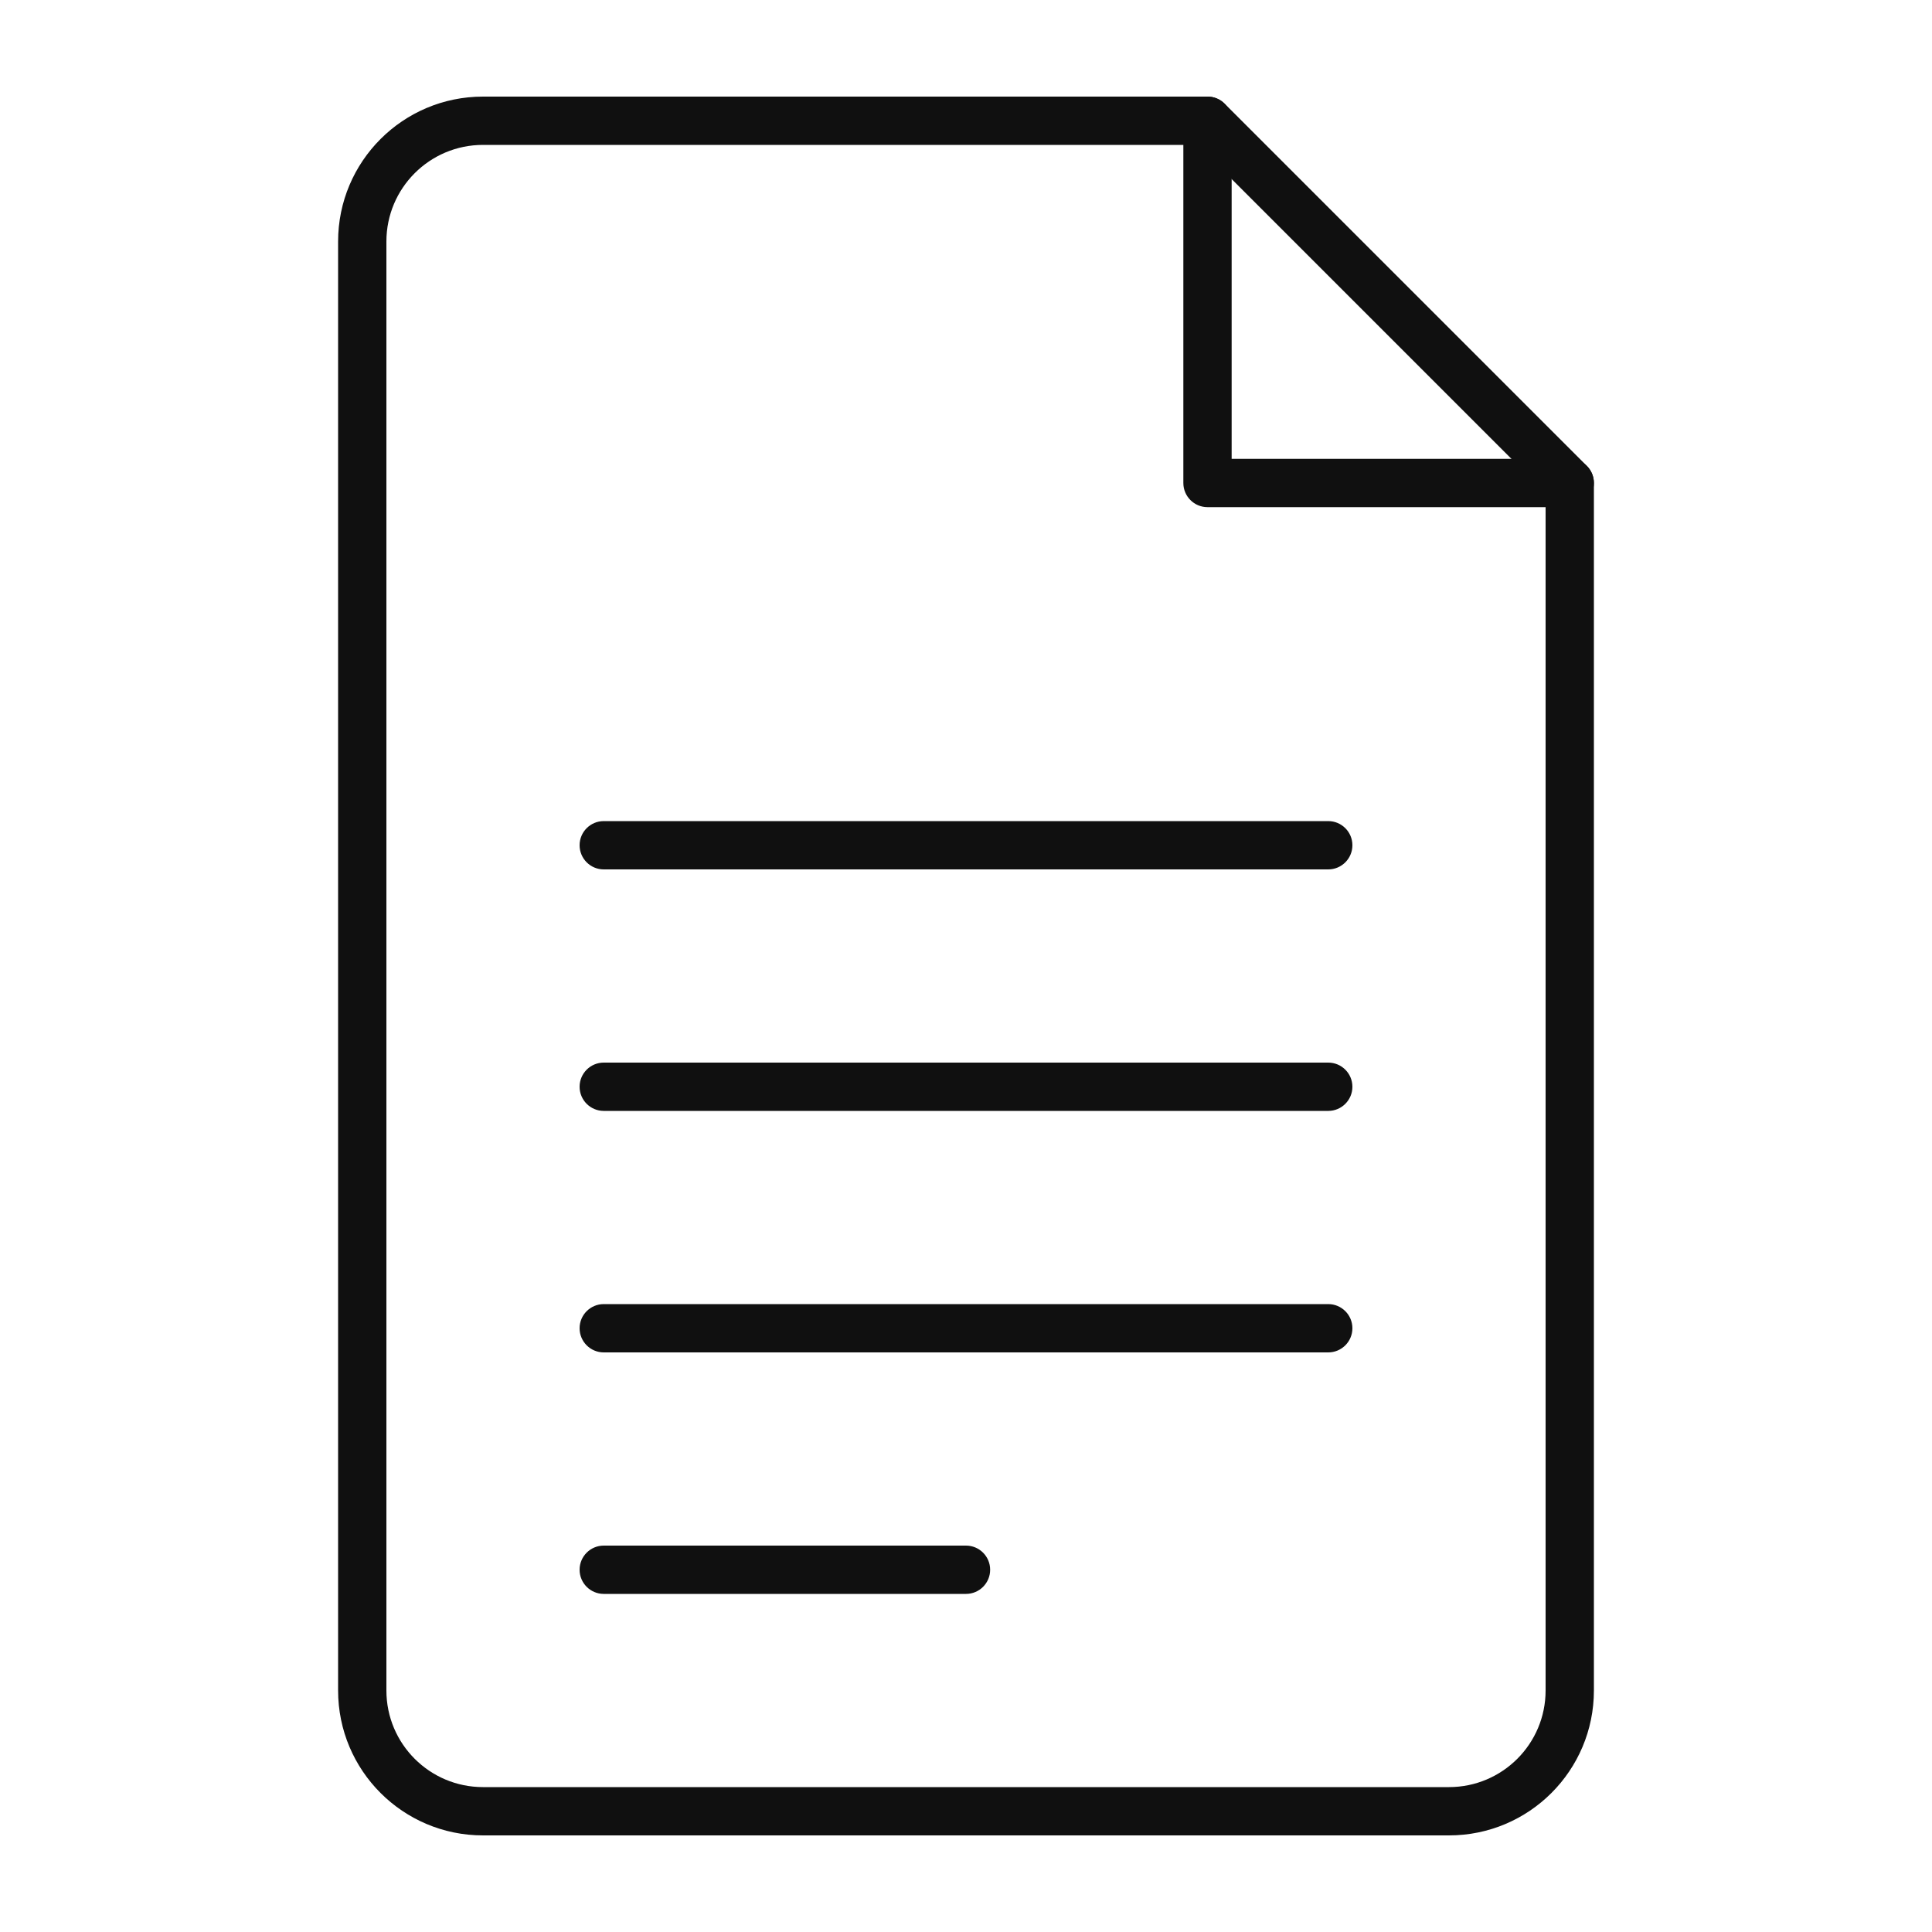
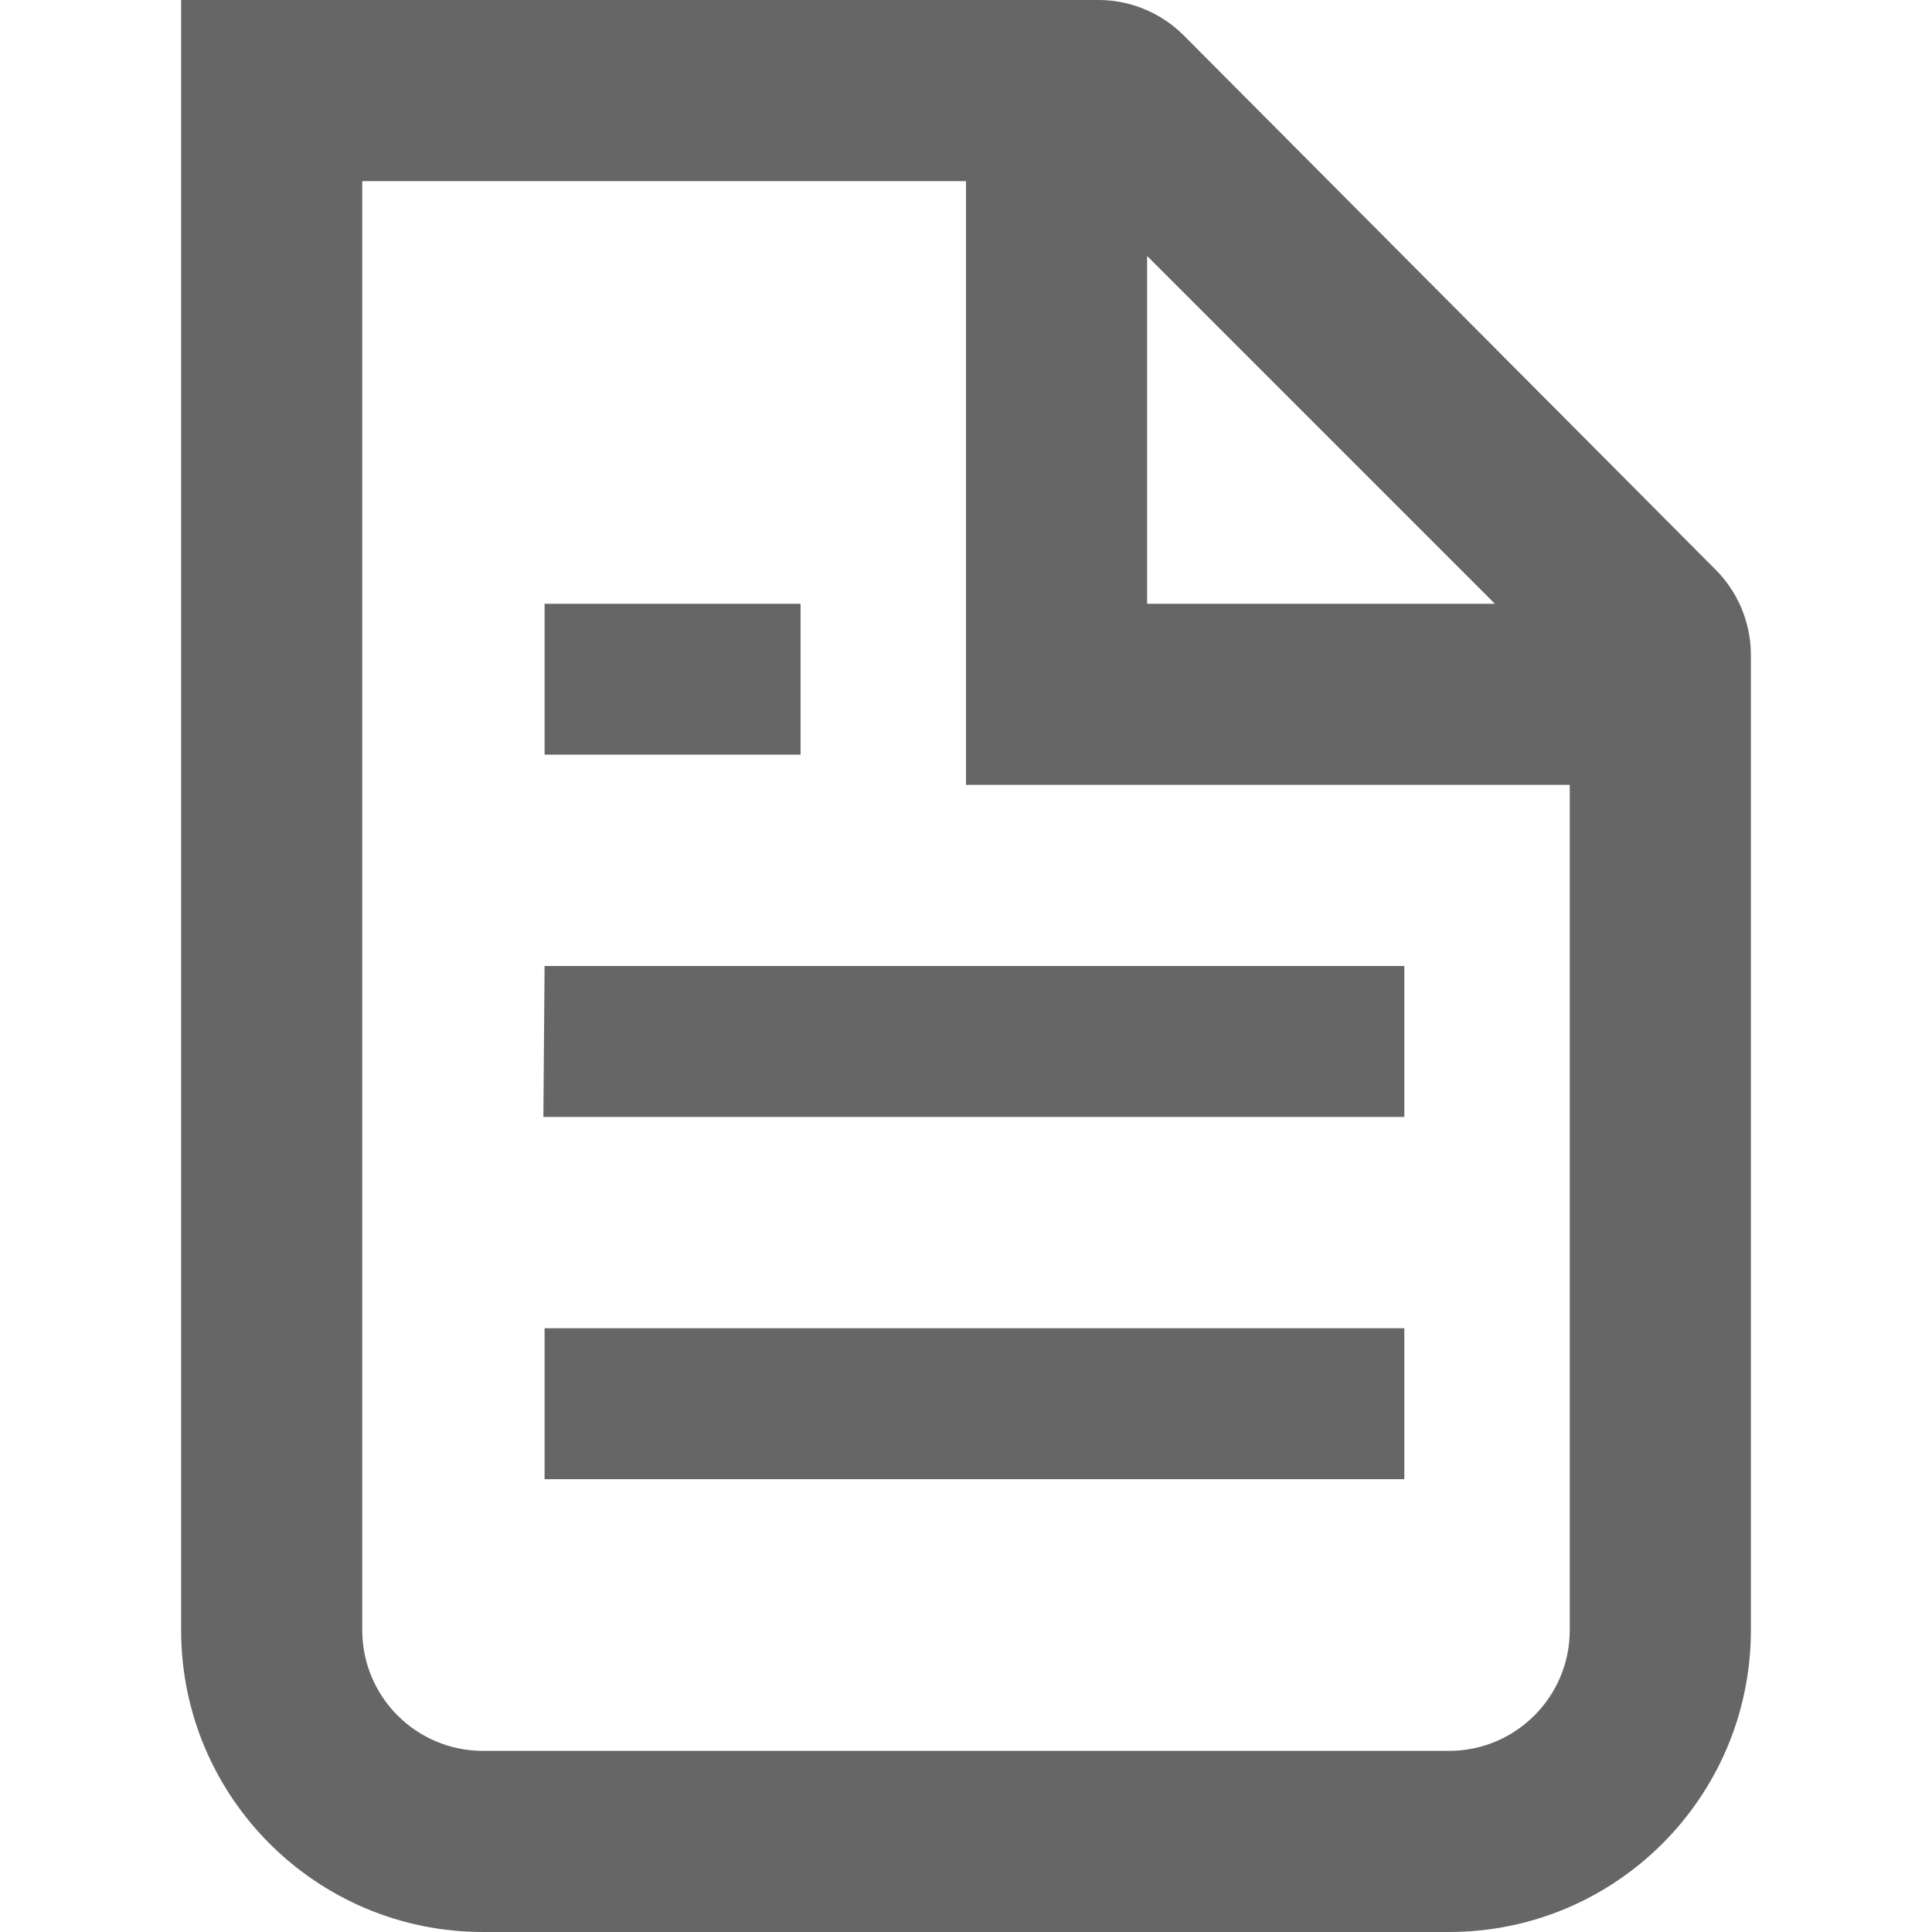
- <svg xmlns="http://www.w3.org/2000/svg" width="800px" height="800px" viewBox="0 0 400 400">
-   <defs>
-     <style>.cls-1{fill:#101010;}</style>
-   </defs>
-   <g id="xxx-file">
-     <path class="cls-1" d="M325,105H250a5,5,0,0,1-5-5V25a5,5,0,0,1,10,0V95h70a5,5,0,0,1,0,10Z" />
-     <path class="cls-1" d="M300,380H100a30,30,0,0,1-30-30V50a30,30,0,0,1,30-30H250a5,5,0,0,1,3.54,1.46l75,75A5,5,0,0,1,330,100V350A30,30,0,0,1,300,380ZM100,30A20,20,0,0,0,80,50V350a20,20,0,0,0,20,20H300a20,20,0,0,0,20-20V102.07L247.93,30Z" />
-     <path class="cls-1" d="M275,180H125a5,5,0,0,1,0-10H275a5,5,0,0,1,0,10Z" />
-     <path class="cls-1" d="M275,230H125a5,5,0,0,1,0-10H275a5,5,0,0,1,0,10Z" />
-     <path class="cls-1" d="M275,280H125a5,5,0,0,1,0-10H275a5,5,0,0,1,0,10Z" />
-     <path class="cls-1" d="M200,330H125a5,5,0,0,1,0-10h75a5,5,0,0,1,0,10Z" />
-   </g>
+ <svg xmlns="http://www.w3.org/2000/svg" fill="none" viewBox="0 0 16 16">
+   <path d="M14.5 13.5V5.41a1 1 0 0 0-.3-.7L9.8.29A1 1 0 0 0 9.08 0H1.5v13.5A2.5 2.5 0 0 0 4 16h8a2.5 2.5 0 0 0 2.5-2.5m-1.5 0v-7H8v-5H3v12a1 1 0 0 0 1 1h8a1 1 0 0 0 1-1M9.5 5V2.12L12.38 5zM5.13 5h-.62v1.25h2.12V5zm-.62 3h7.12v1.25H4.5zm.62 3h-.62v1.25h7.12V11z" clip-rule="evenodd" fill="#666" fill-rule="evenodd" />
</svg>
